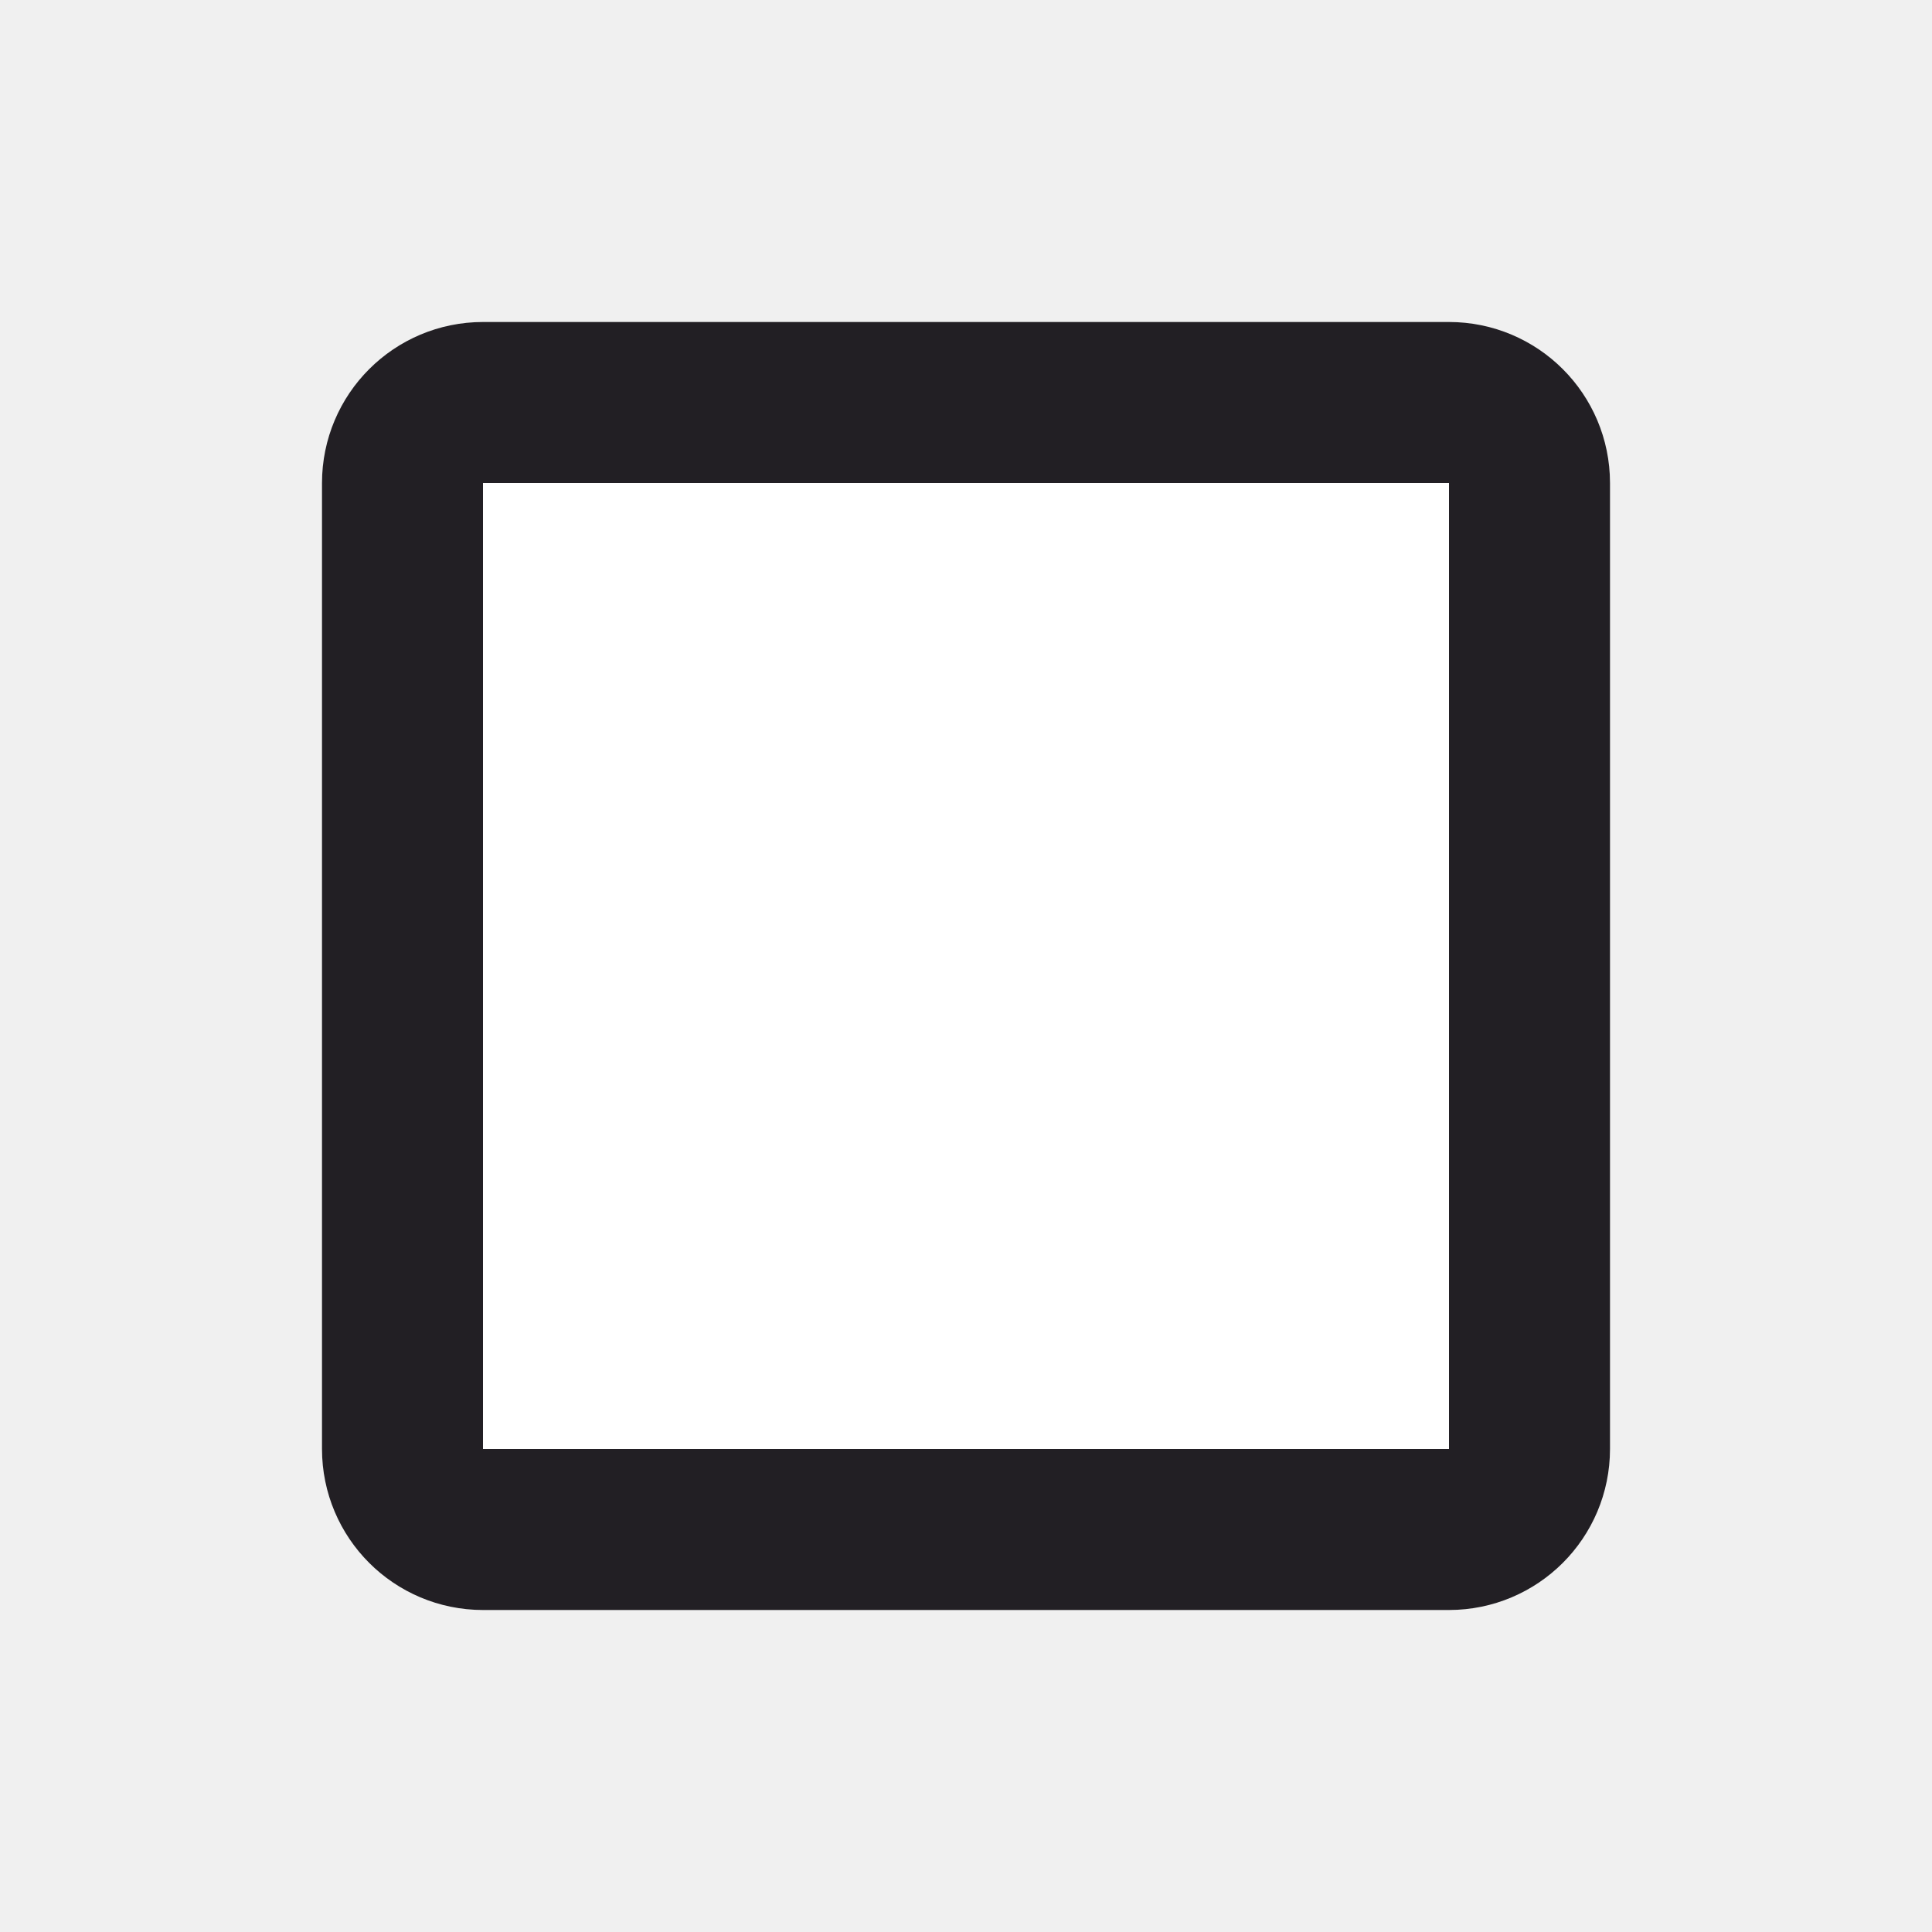
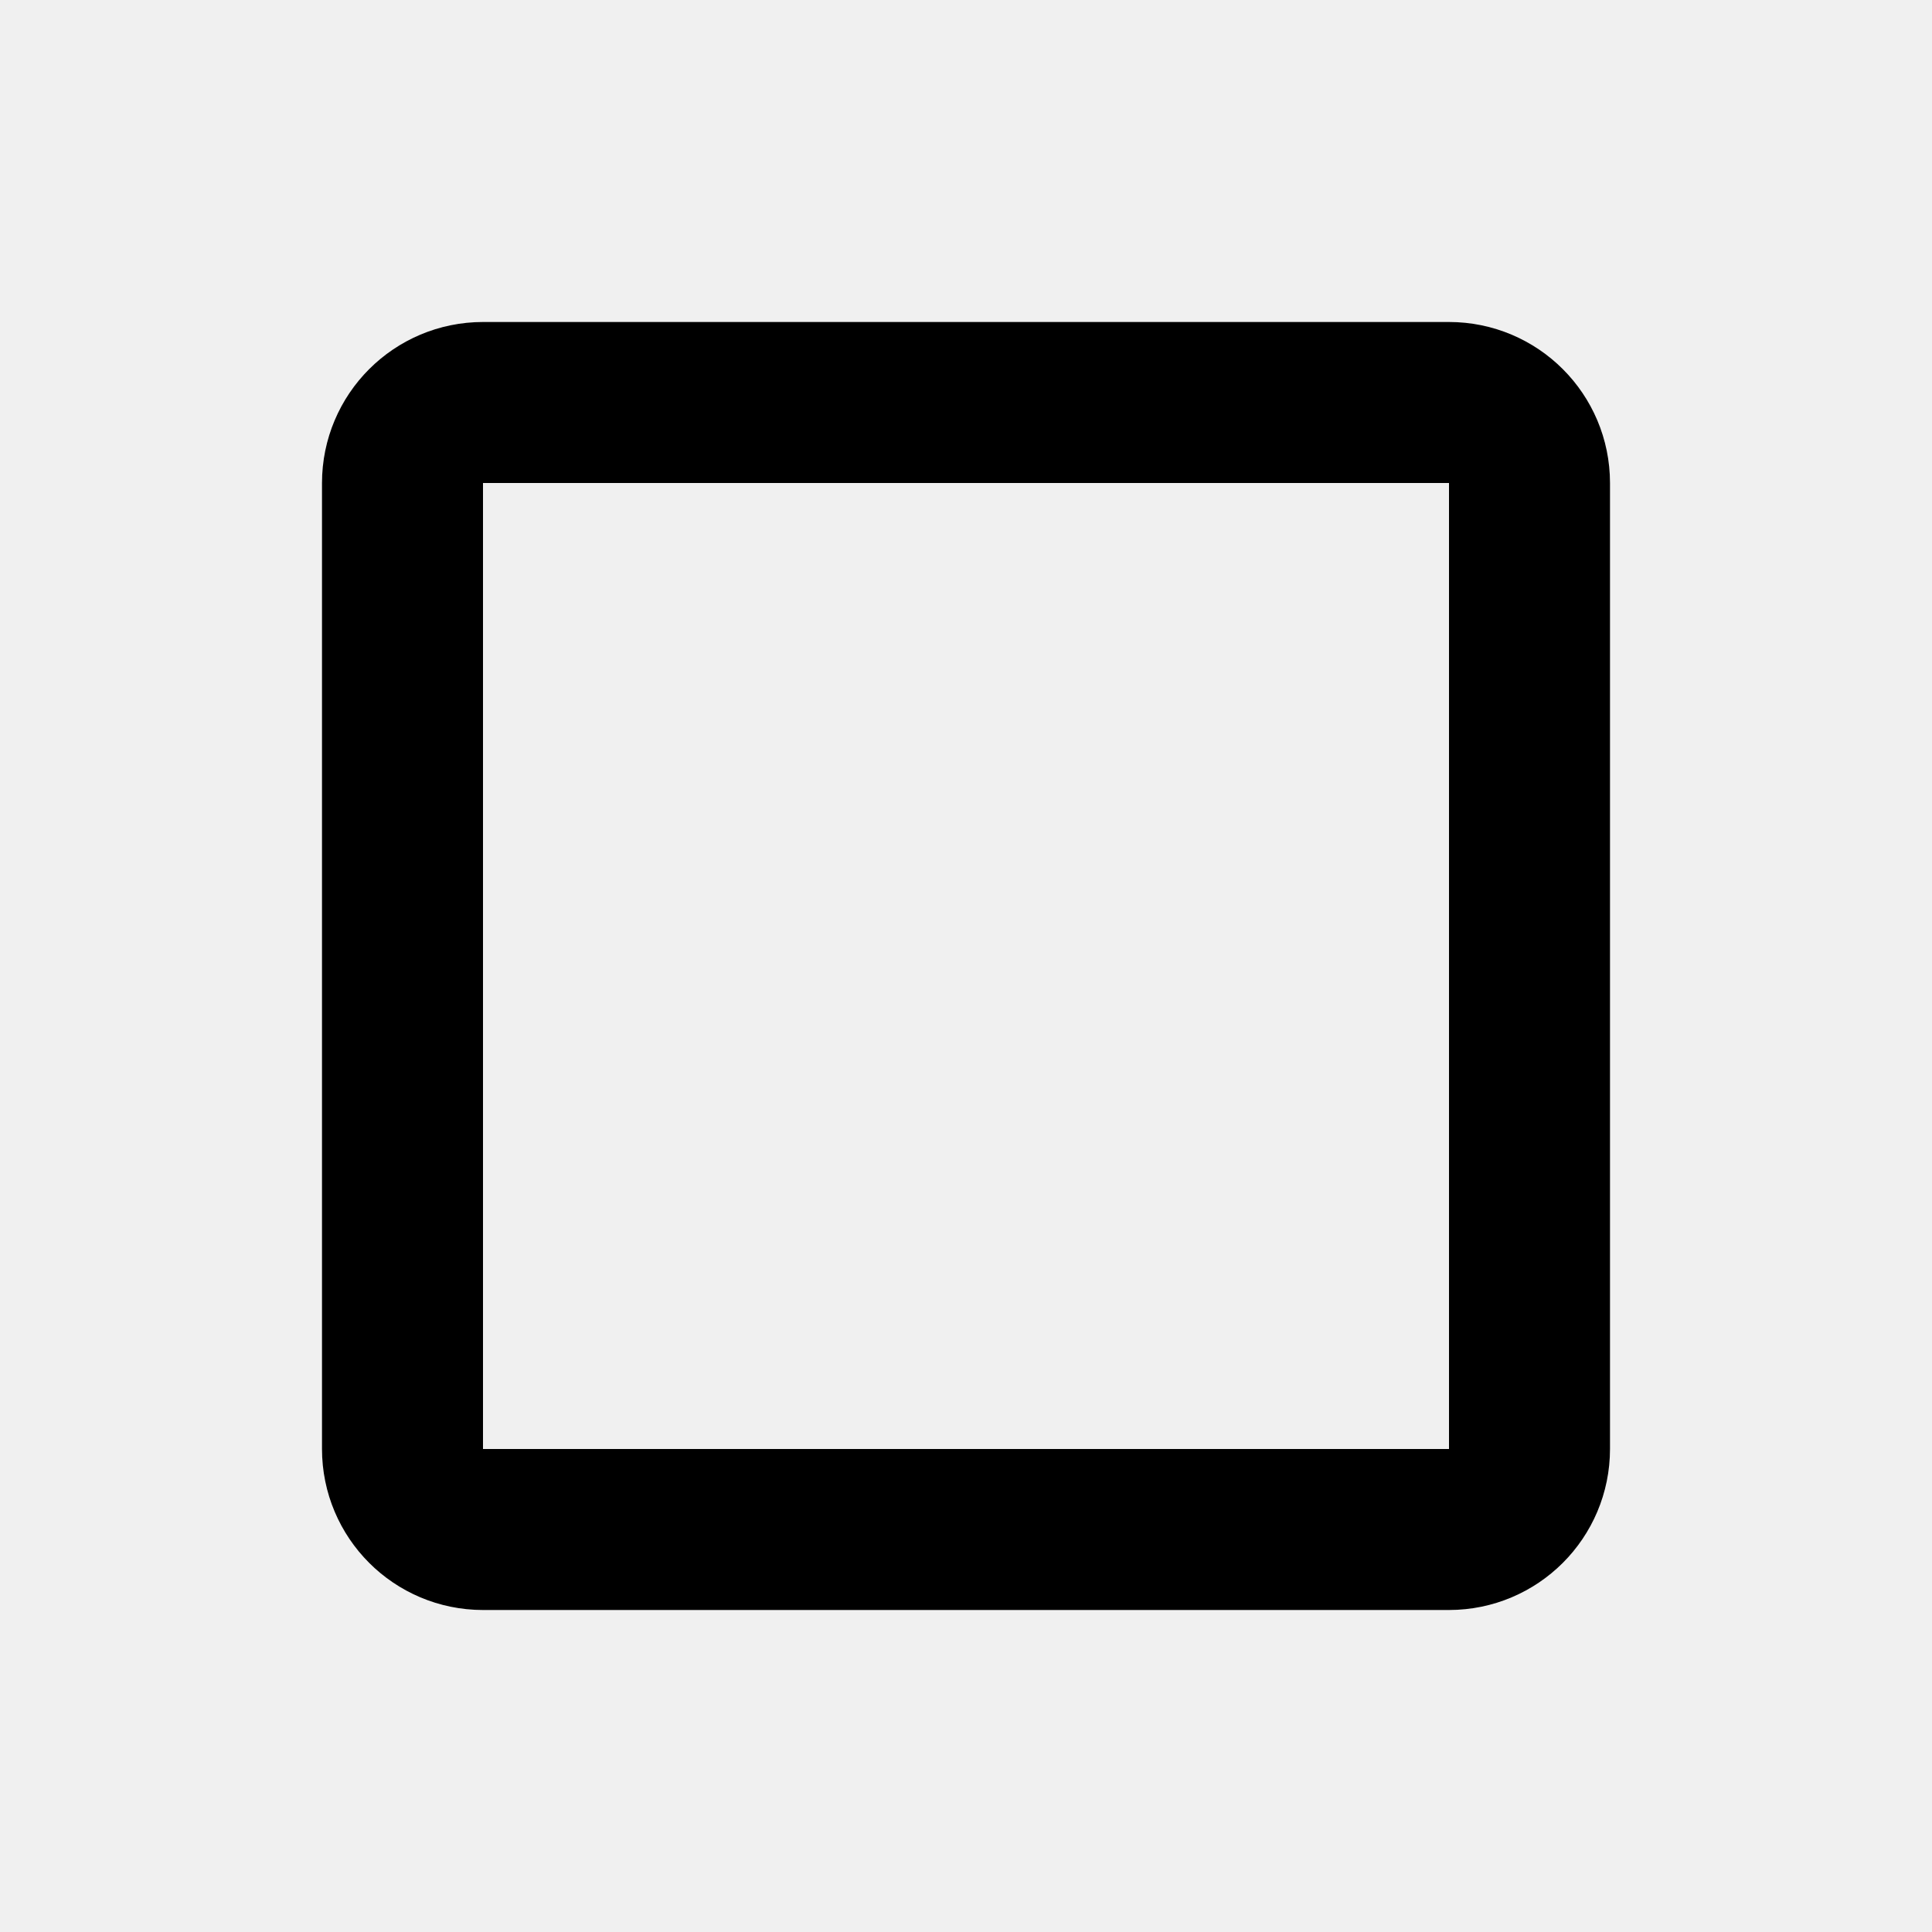
<svg xmlns="http://www.w3.org/2000/svg" width="24" height="24" viewBox="0 0 24 24" fill="none">
-   <rect x="5" y="5" width="14" height="14" rx="1" fill="white" stroke="#221F24" stroke-width="2" />
+   <rect x="5" y="5" width="14" height="14" rx="1" stroke="black" stroke-width="2" fill="transparent" />
</svg>
